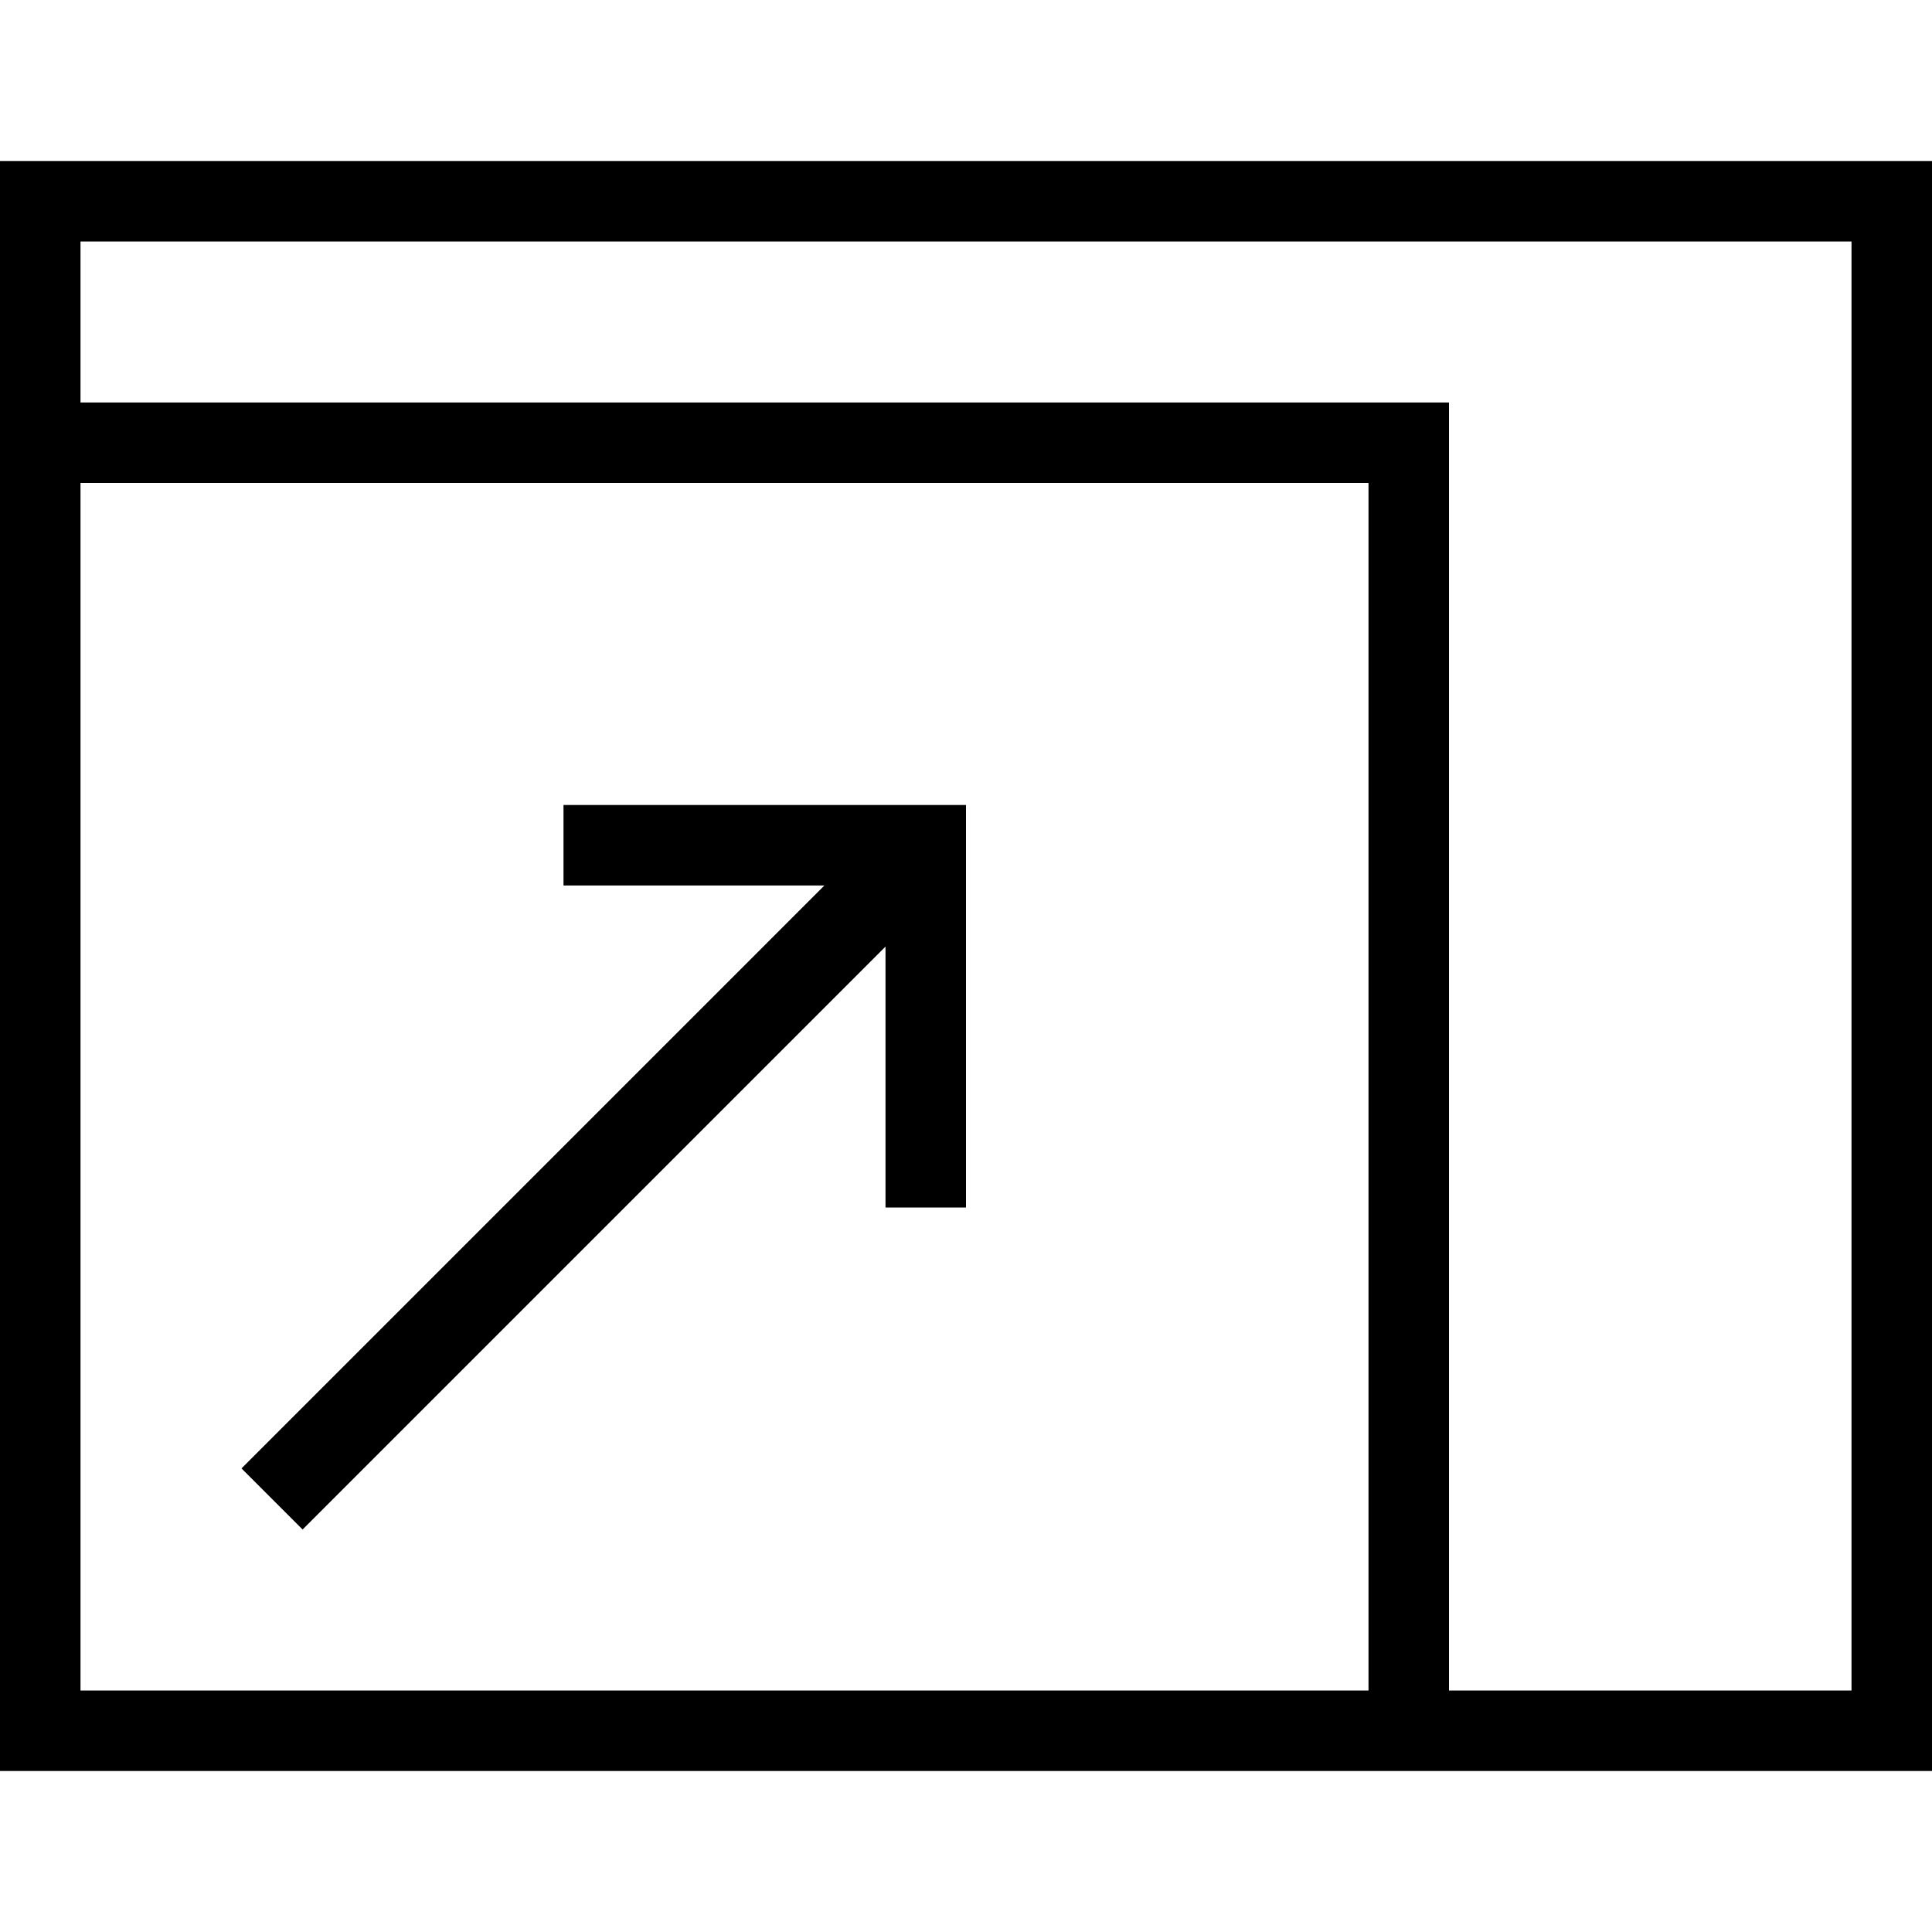
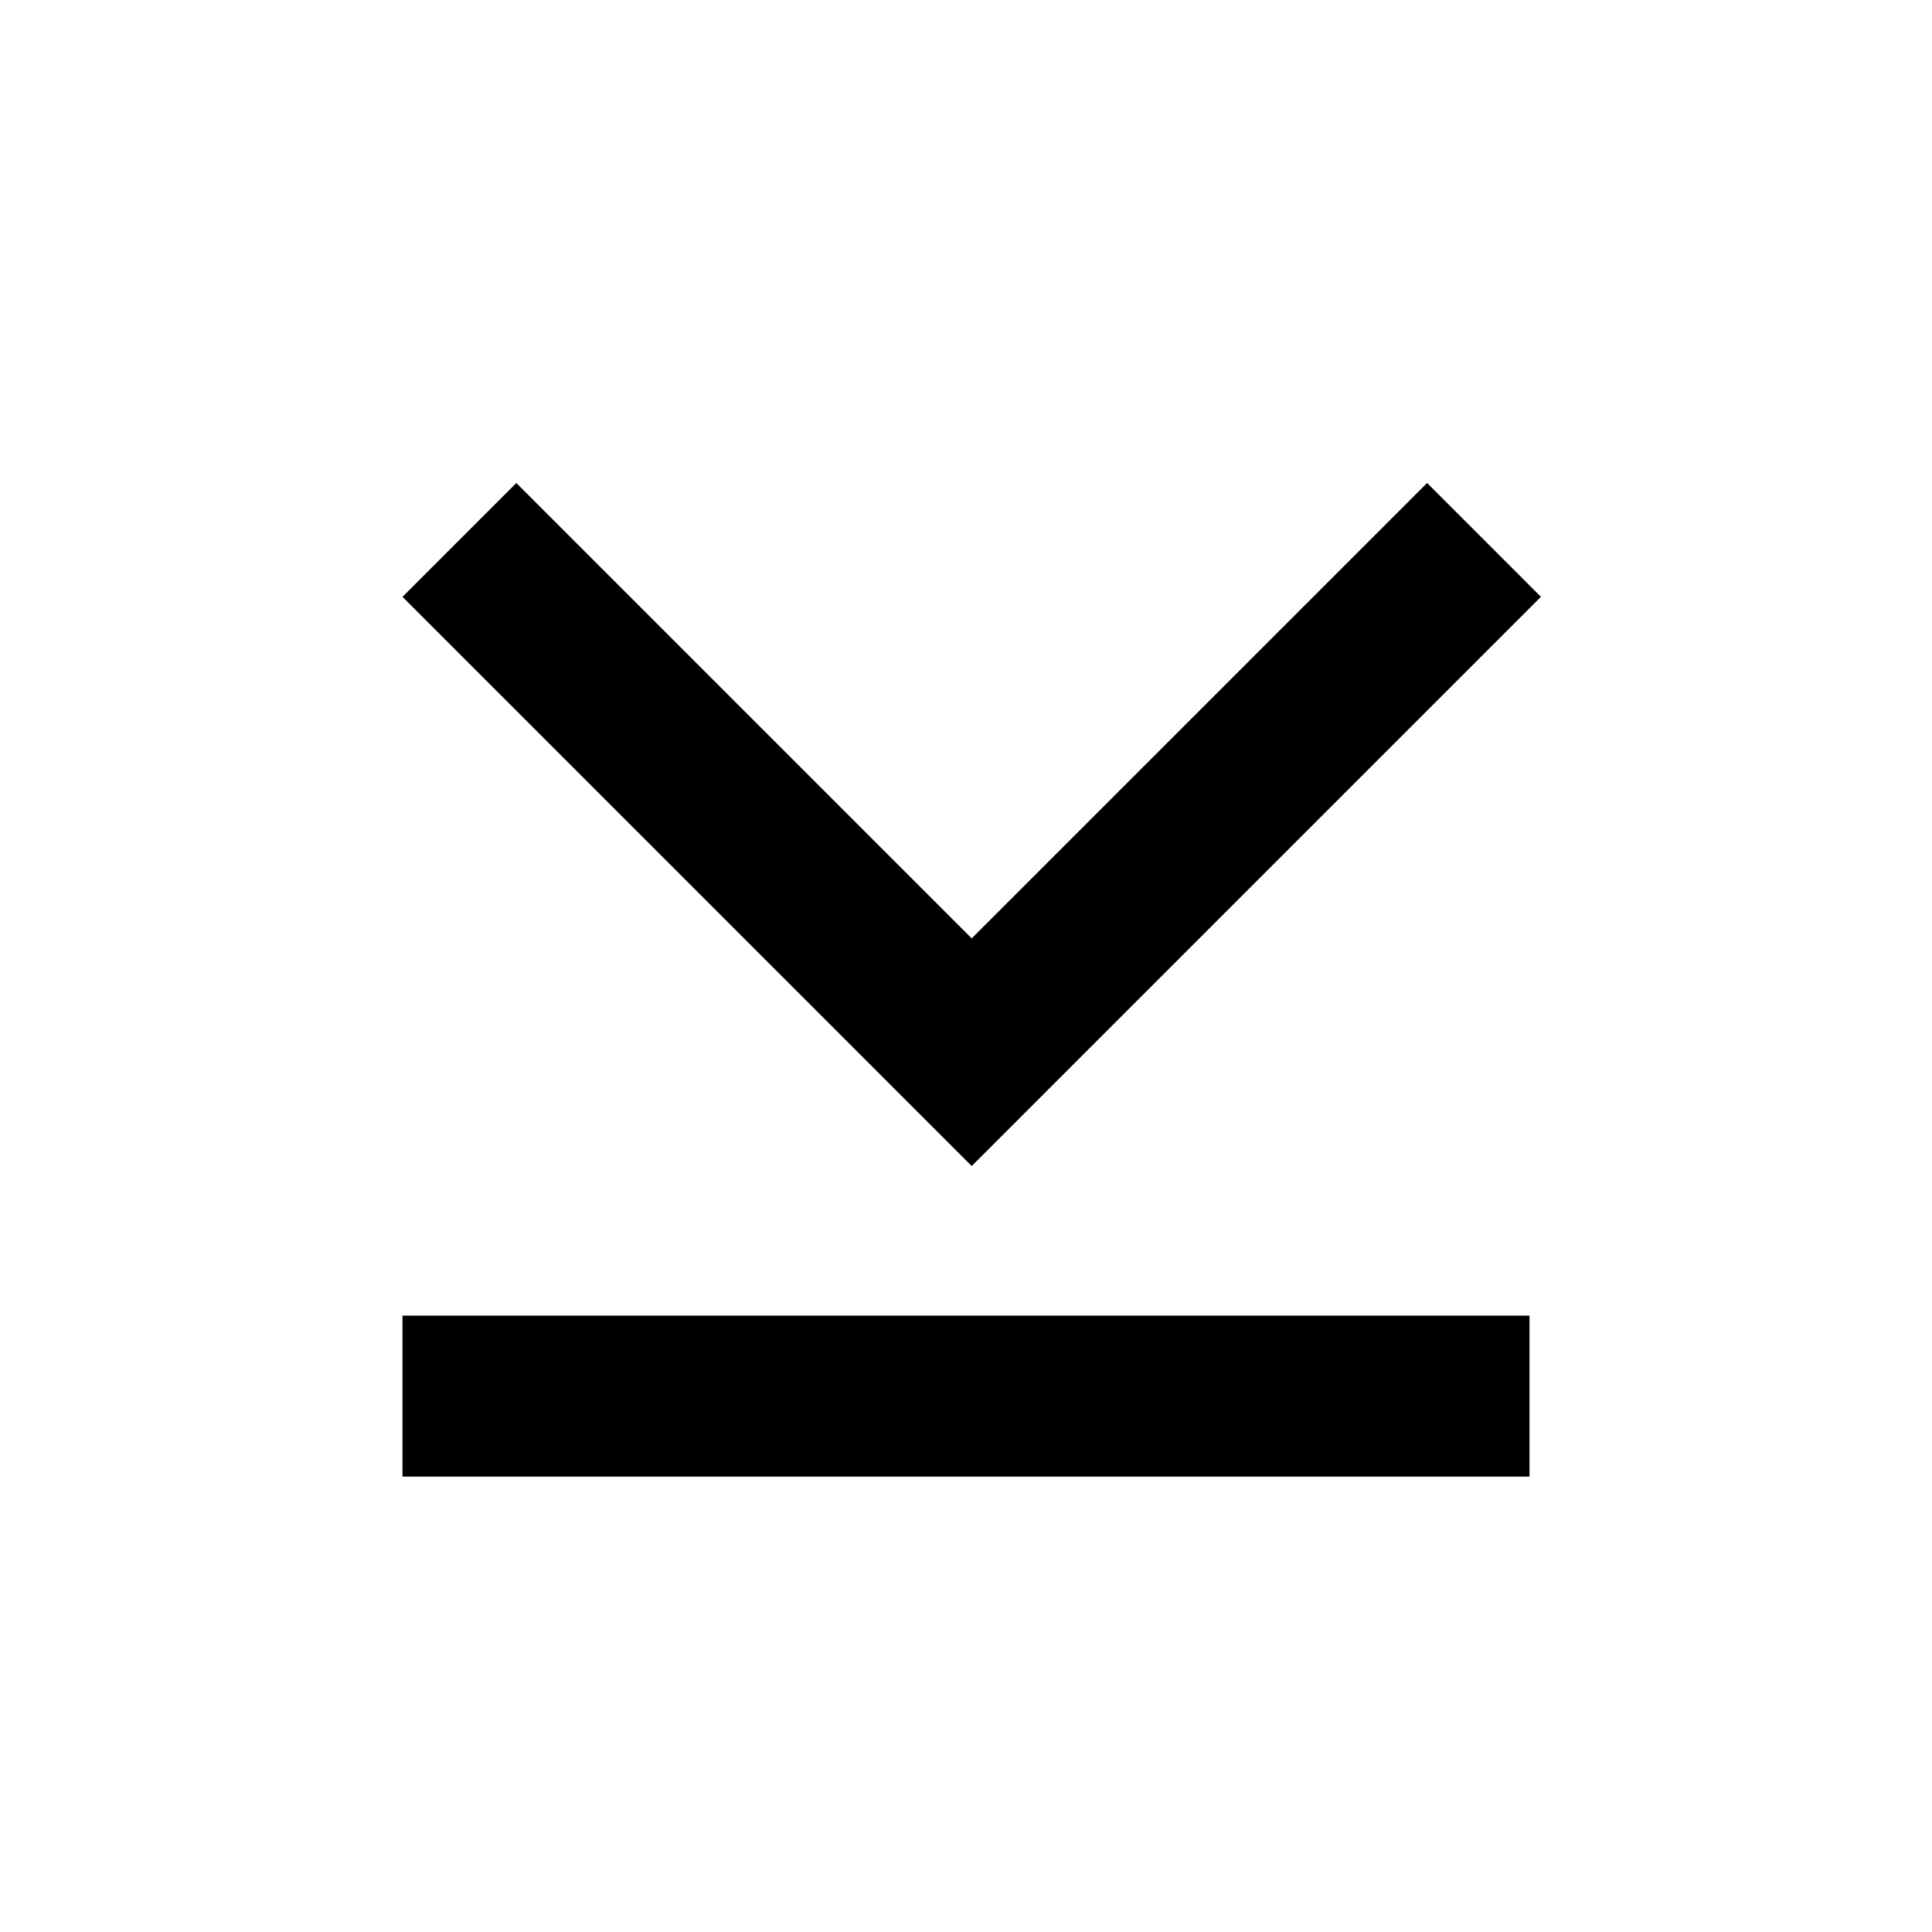
- <svg xmlns="http://www.w3.org/2000/svg" width="24" height="24" fill-rule="evenodd" clip-rule="evenodd">
-   <path d="M24 22h-24v-20h24v20zm-7-1v-15h-16v15h16zm1 0h5v-18h-22v2h17v16zm-6-6h-1v-3.241l-7.241 7.241-.759-.759 7.241-7.241h-3.241v-1h5v5z" />
+ <svg xmlns="http://www.w3.org/2000/svg" width="24" height="24" viewBox="0 0 24 24" fill="none">
+   <path d="M5 7.414L6.414 6L12.071 11.657L17.728 6L19.142 7.414L12.071 14.485L5 7.414Z" fill="currentColor" />
+   <path d="M19 16.343H5V18.343H19V16.343Z" fill="currentColor" />
</svg>
